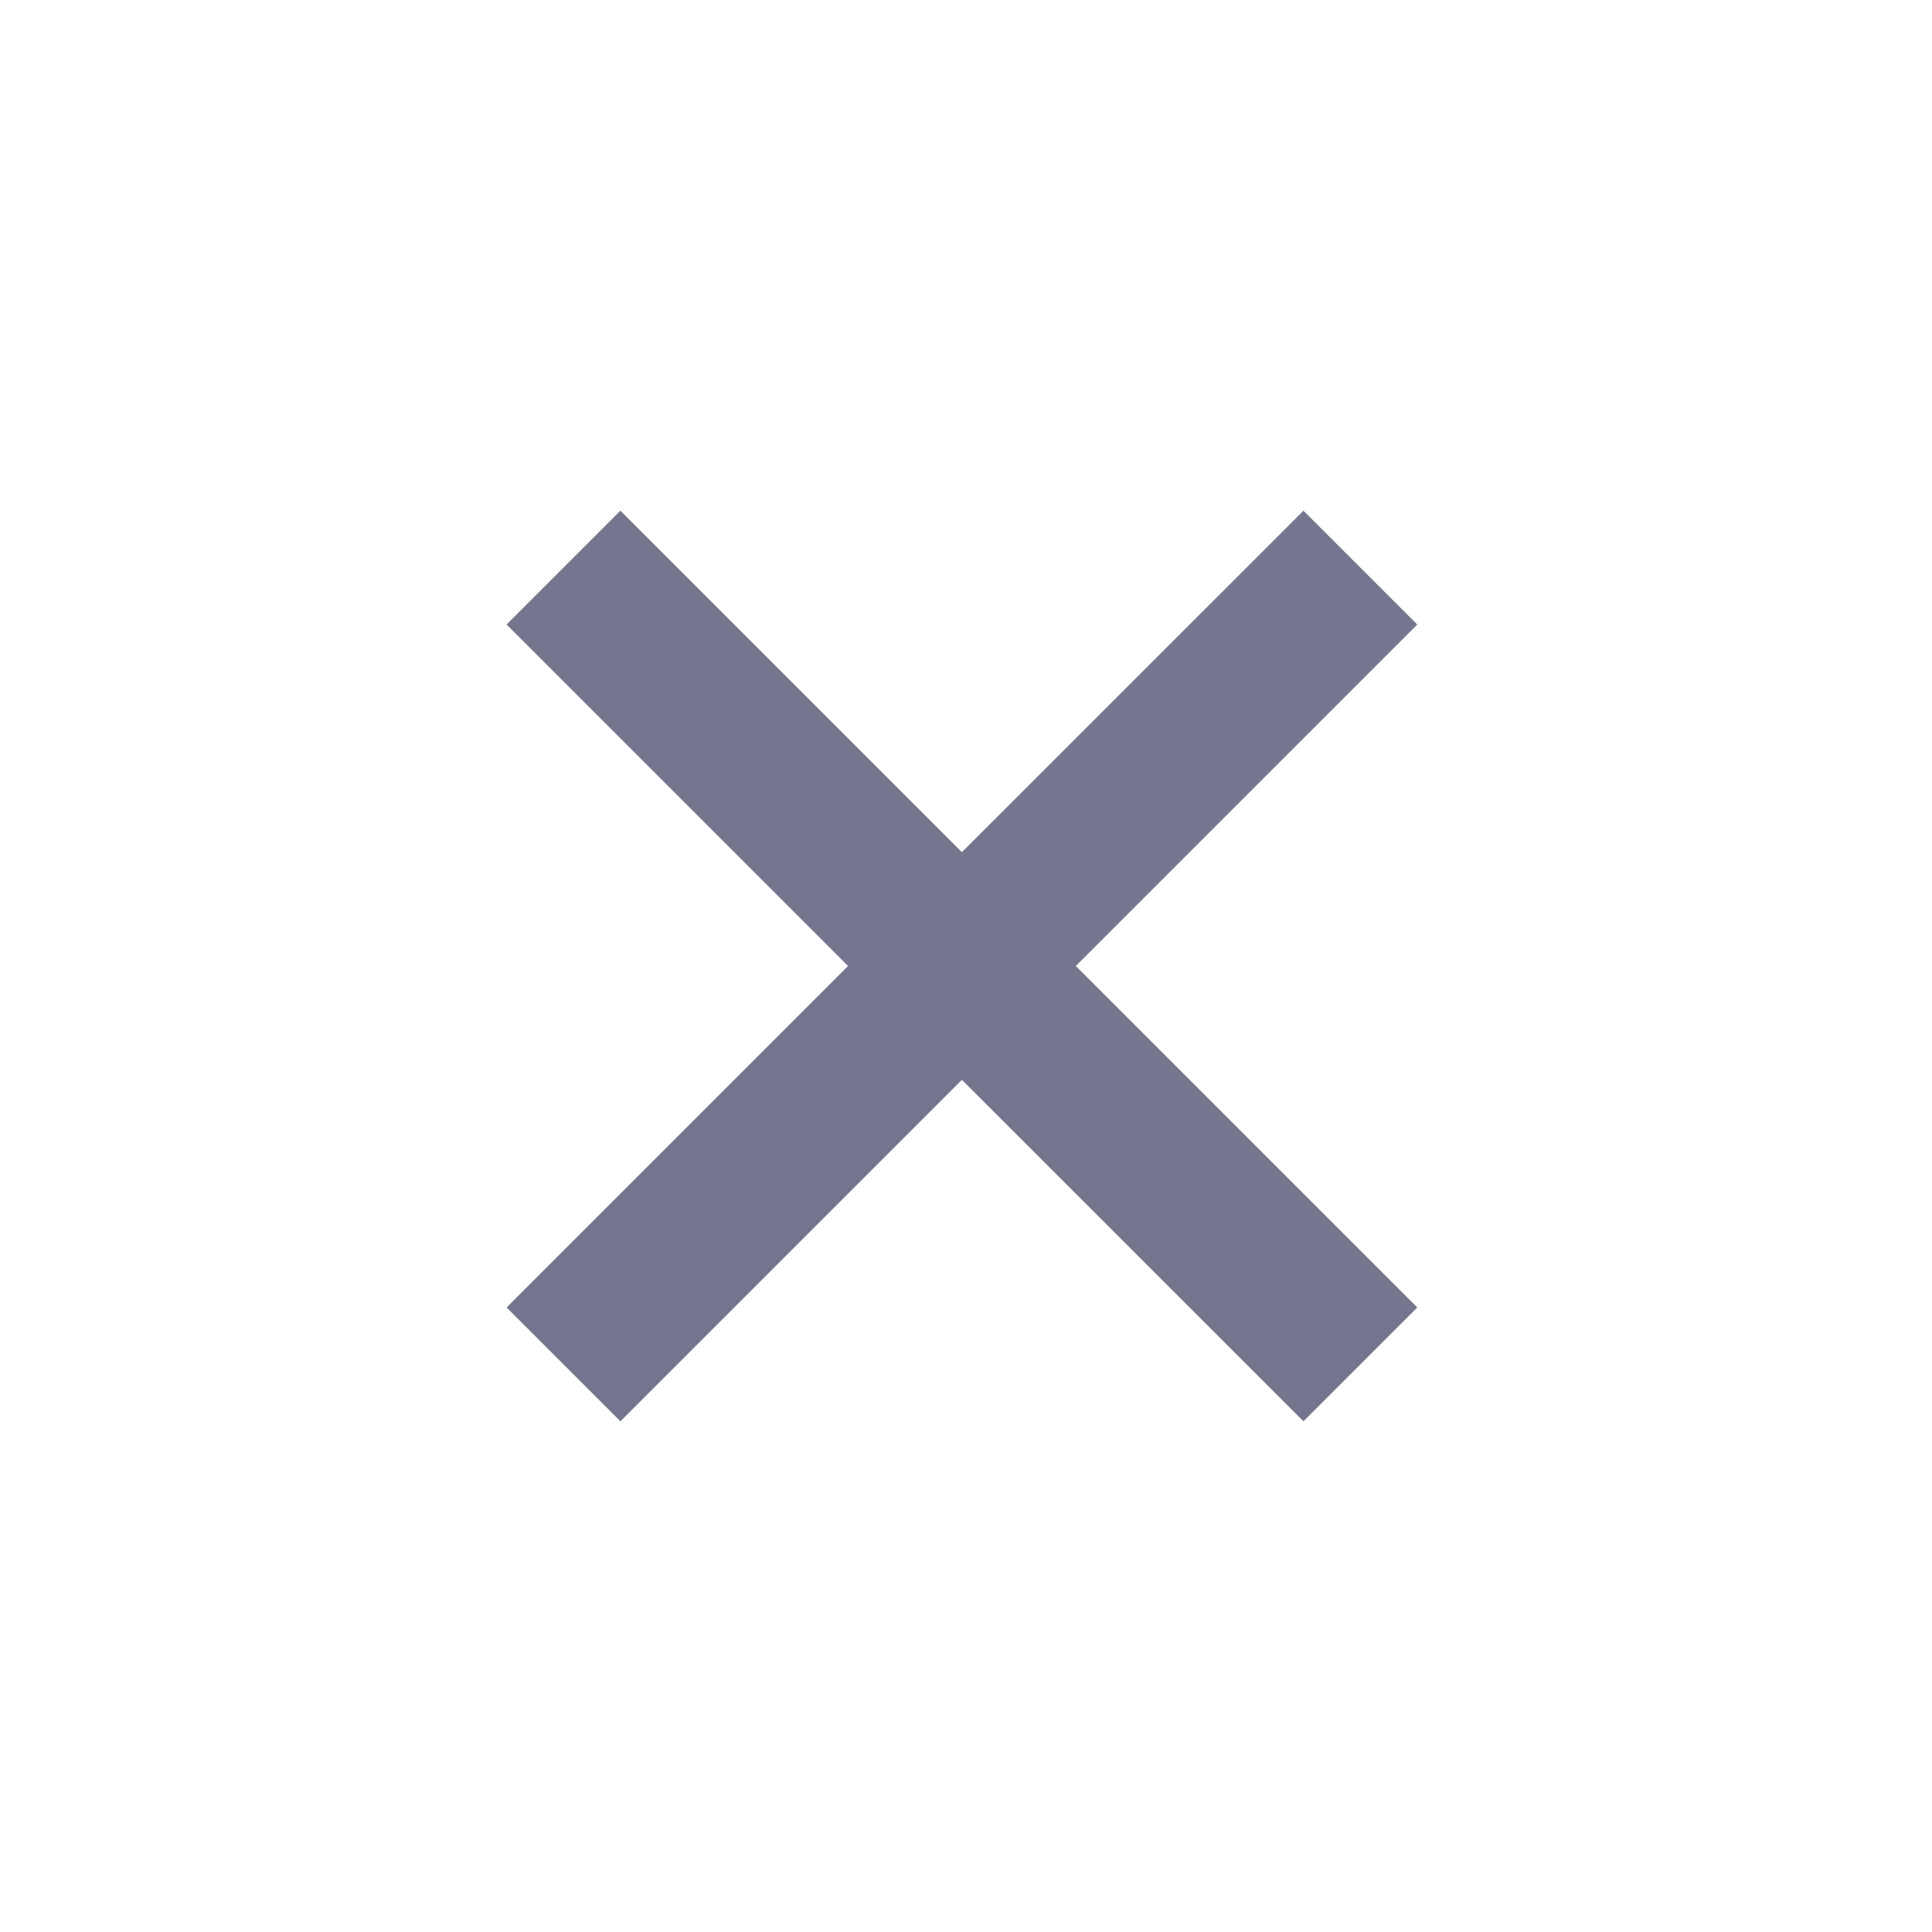
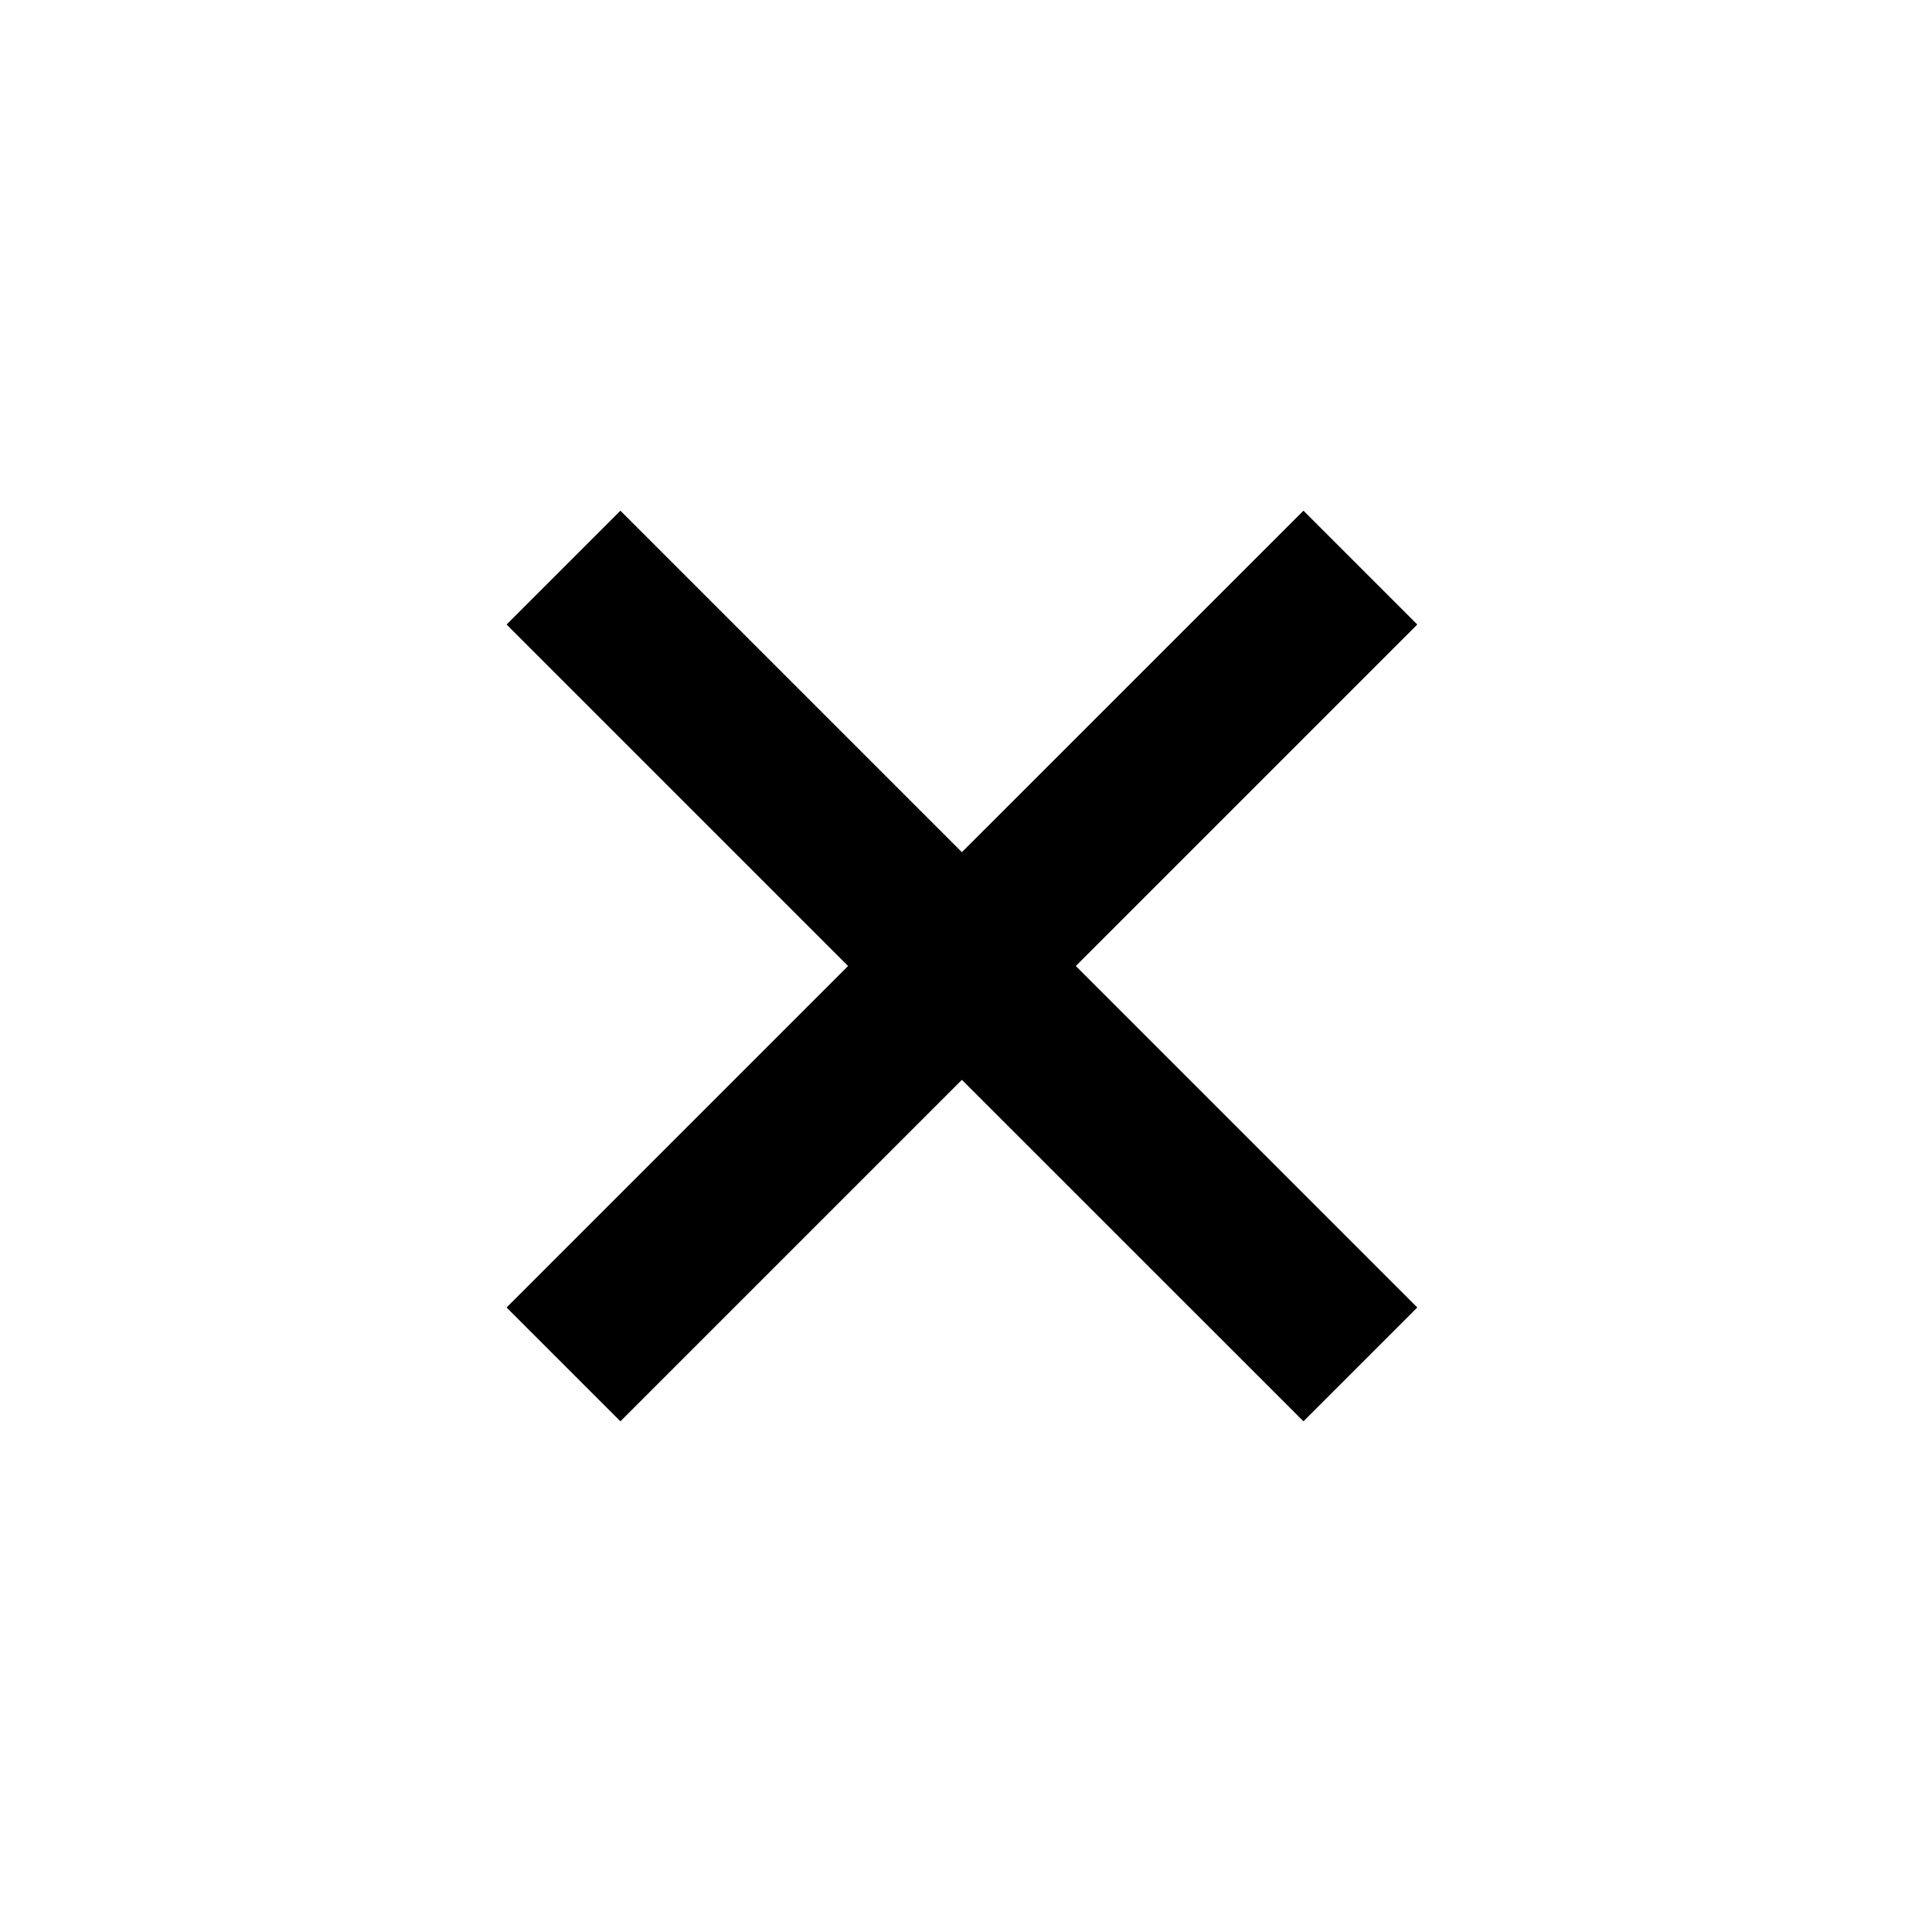
- <svg xmlns="http://www.w3.org/2000/svg" width="24" height="24" style="fill: #74768F;transform: ;msFilter:;">
+ <svg xmlns="http://www.w3.org/2000/svg" width="24" height="24" style="fill: #000;transform: ;msFilter:;">
  <path d="m16.192 6.344-4.243 4.242-4.242-4.242-1.414 1.414L10.535 12l-4.242 4.242 1.414 1.414 4.242-4.242 4.243 4.242 1.414-1.414L13.364 12l4.242-4.242z" />
</svg>
